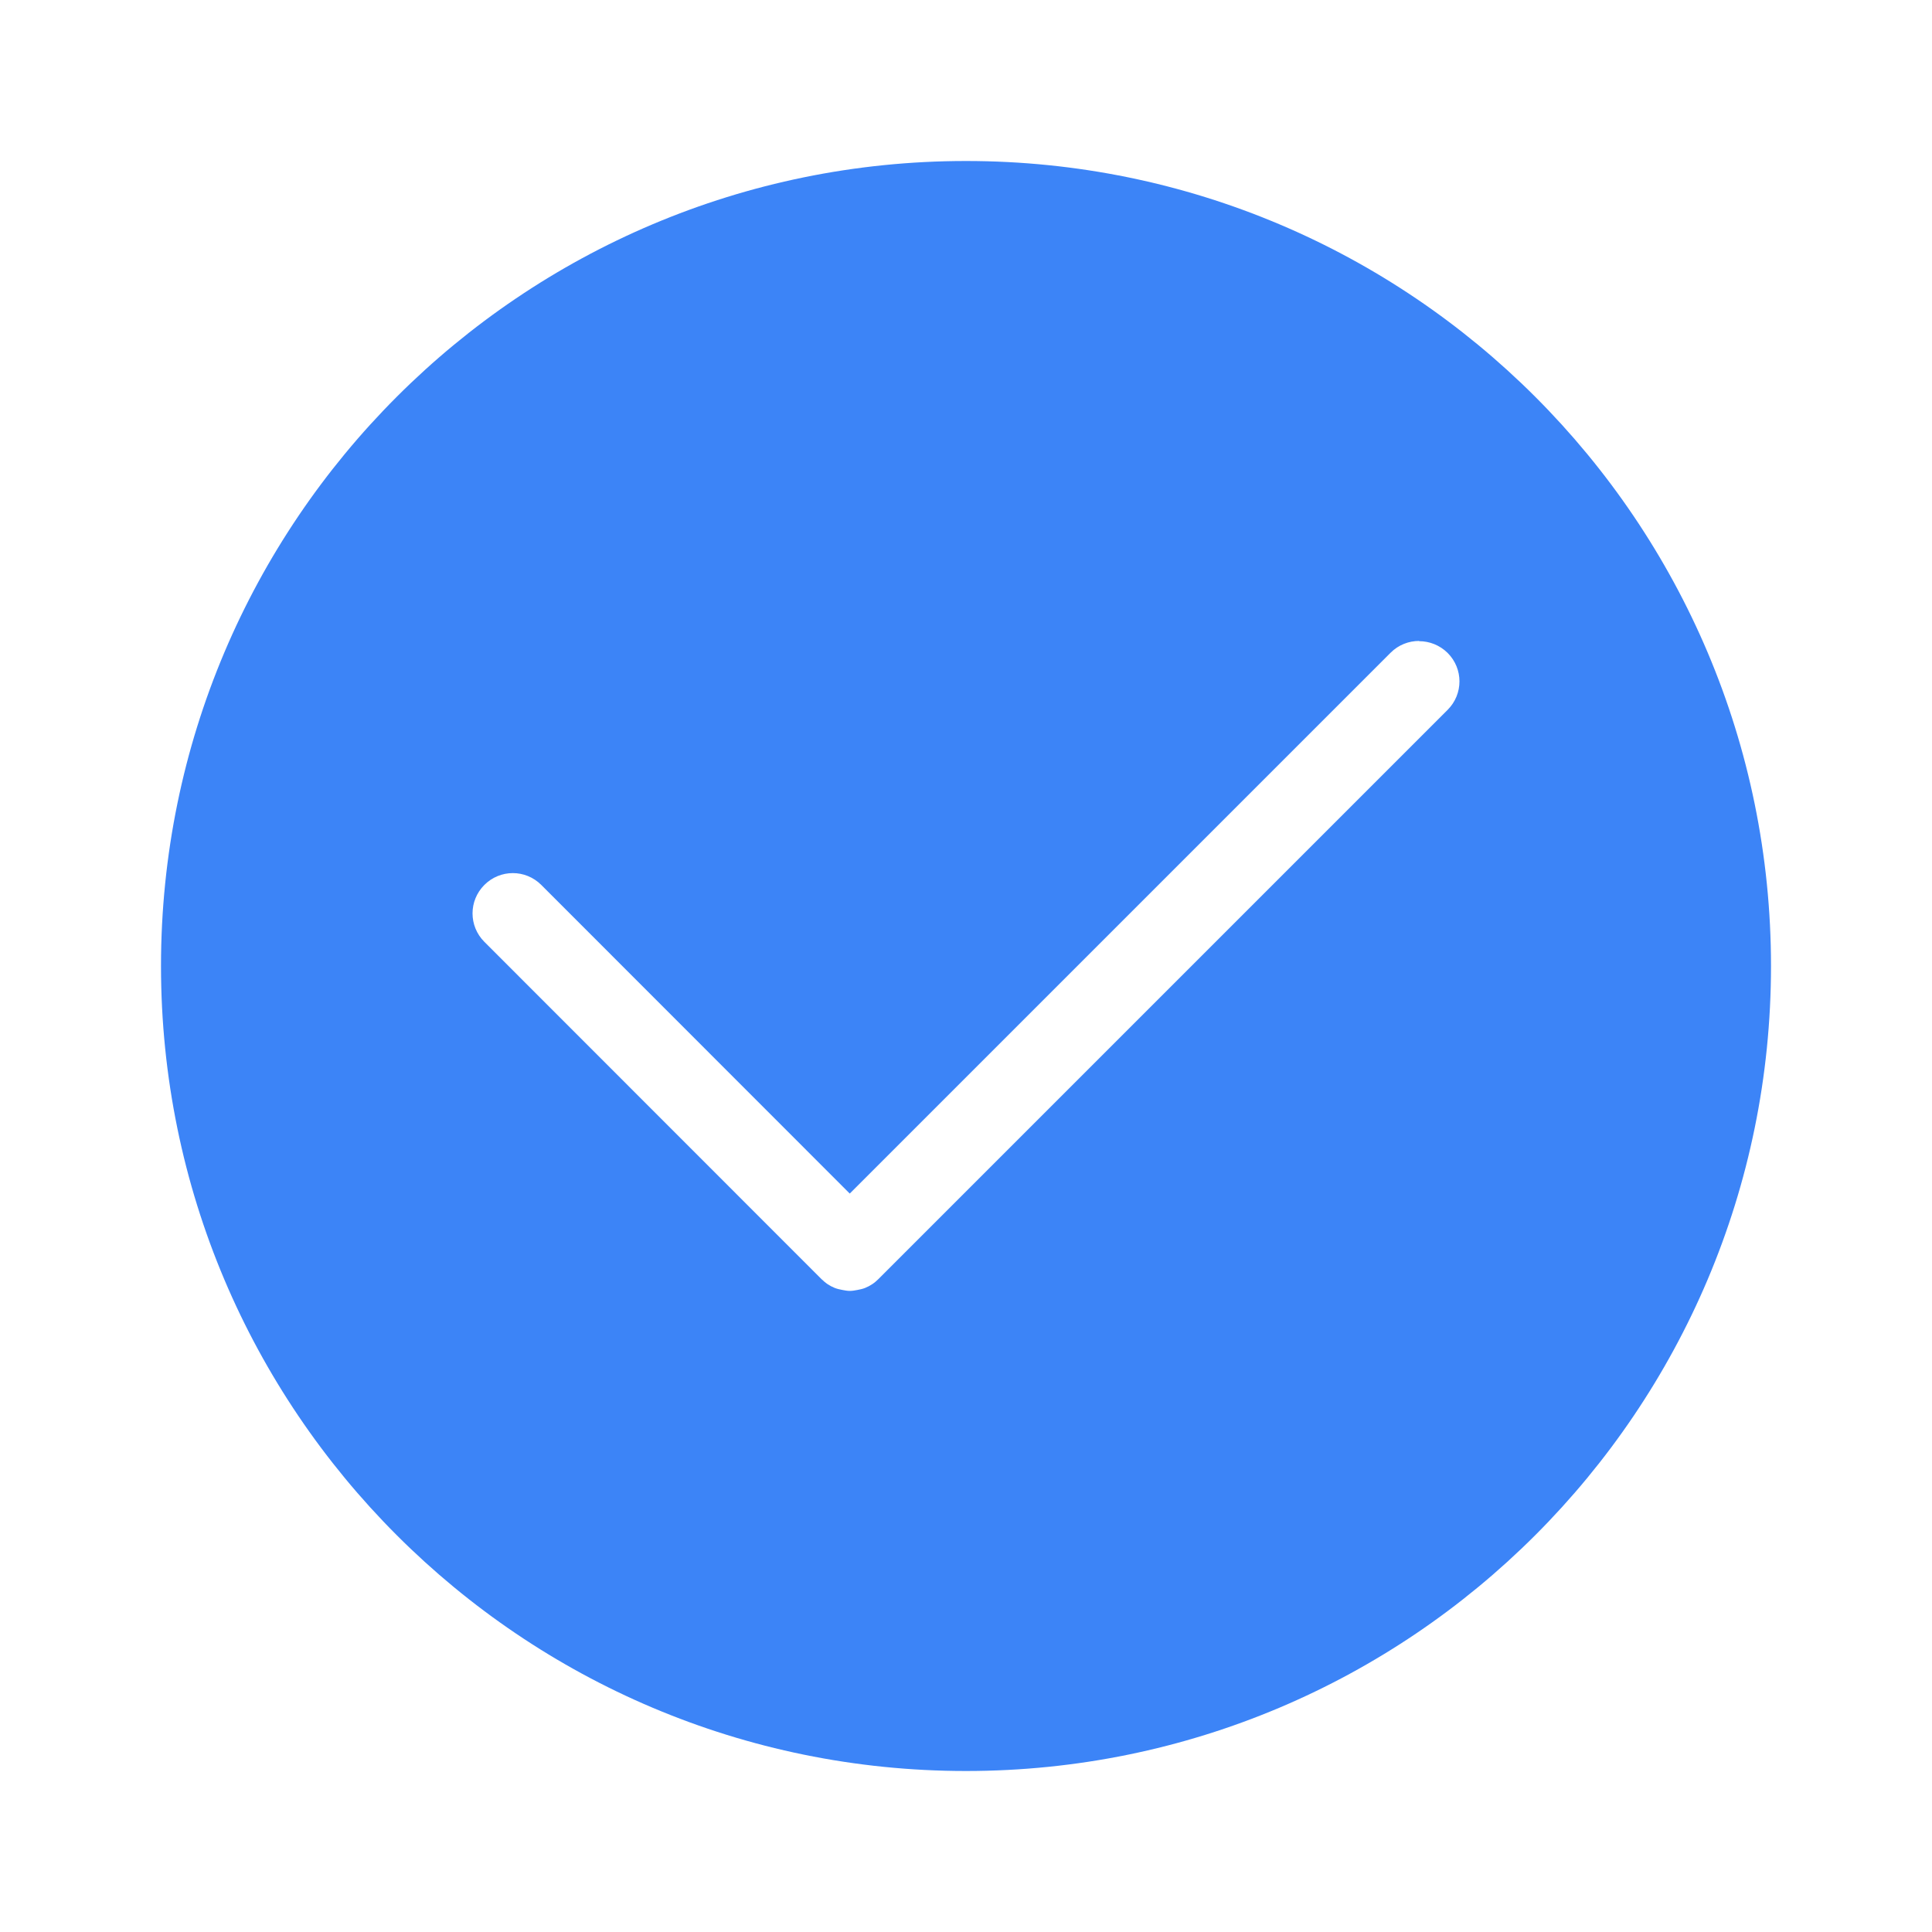
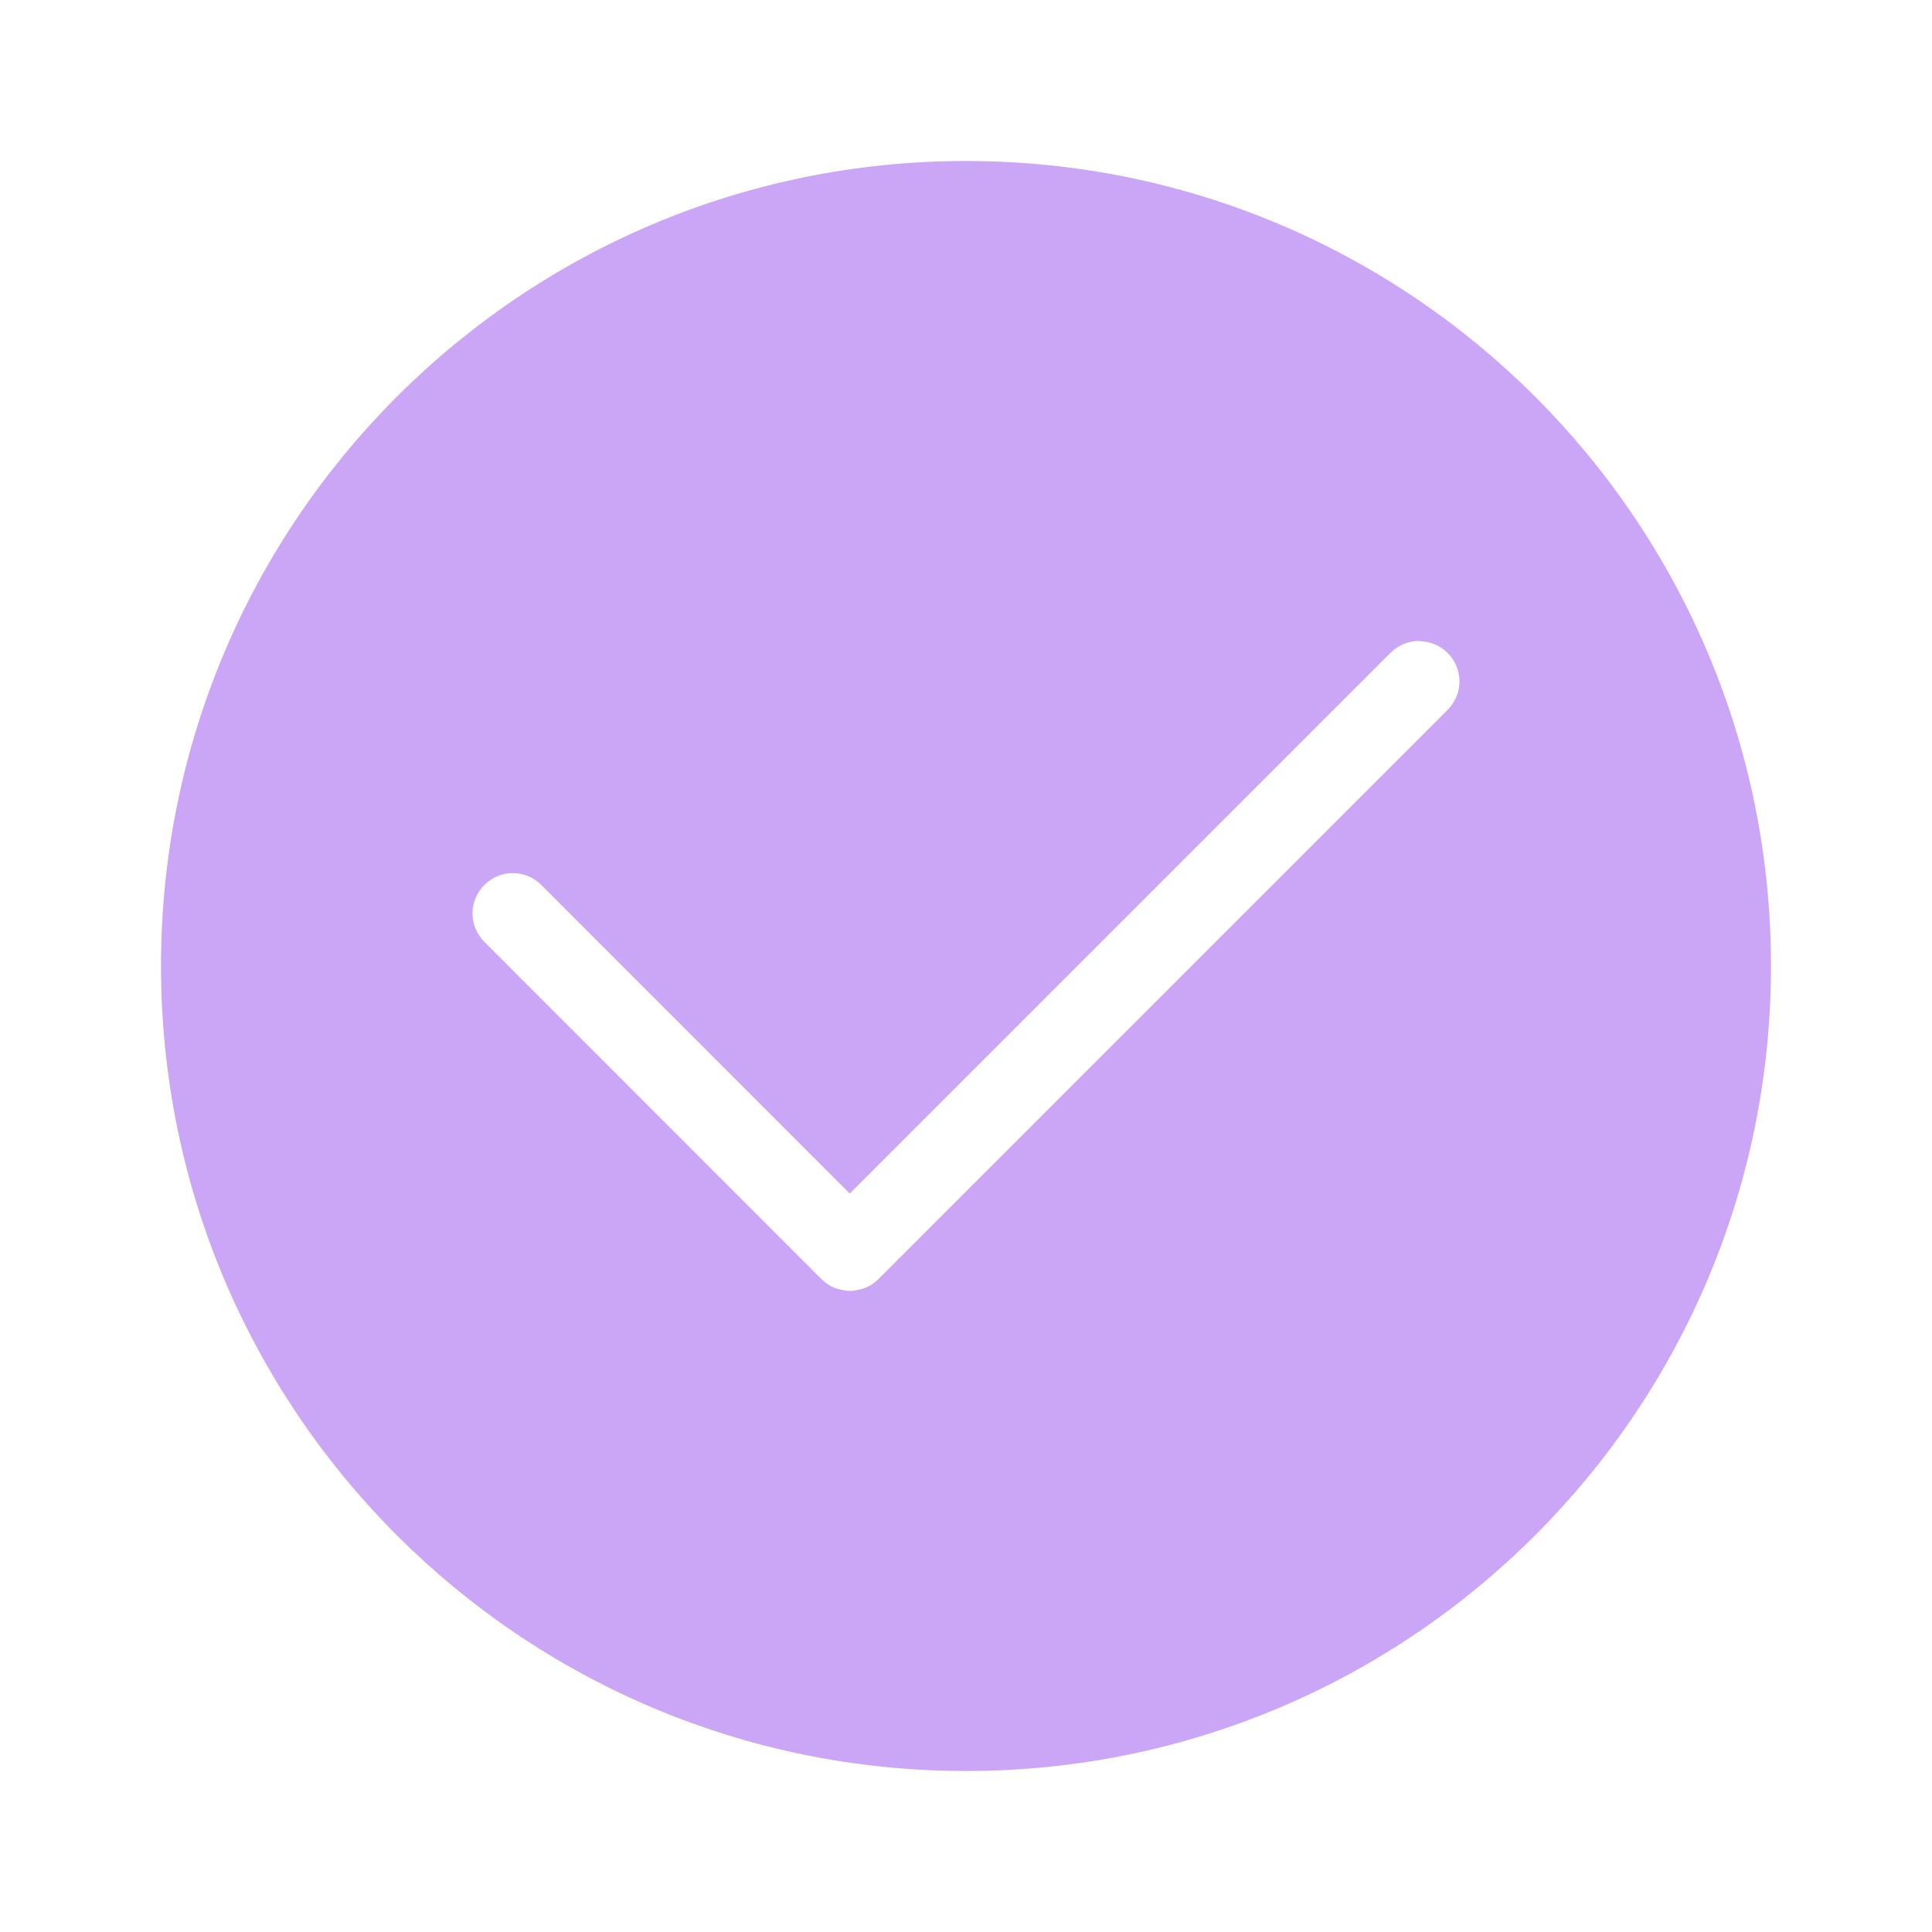
<svg xmlns="http://www.w3.org/2000/svg" width="24" height="24" version="1.1" viewBox="0 0 24 24">
-   <path d="m12 2a10 10 0 0 0-10 10 10 10 0 0 0 10 10 10 10 0 0 0 10-10 10 10 0 0 0-10-10zm5.629 5.963v0.002c0.128-4e-6 0.256 0.049 0.354 0.146 0.196 0.196 0.196 0.511 0 0.707l-7.072 7.072c-0.024 0.024-0.05 0.046-0.078 0.064-0.028 0.018-0.056 0.033-0.086 0.045-0.03 0.012-0.062 0.019-0.094 0.025-0.031 0.006-0.064 0.012-0.096 0.012-0.032 0-0.062-0.006-0.094-0.012-0.031-0.006-0.064-0.013-0.094-0.025-0.03-0.012-0.058-0.027-0.086-0.045-0.014-0.009-0.028-0.021-0.041-0.031-0.013-0.011-0.027-0.023-0.039-0.035l-4.186-4.188c-0.196-0.196-0.196-0.511 0-0.707 0.196-0.196 0.511-0.196 0.707 0l3.832 3.834 6.719-6.719c0.098-0.098 0.226-0.146 0.354-0.146z" fill="#3c84f7" />
+   <path d="m12 2a10 10 0 0 0-10 10 10 10 0 0 0 10 10 10 10 0 0 0 10-10 10 10 0 0 0-10-10zm5.629 5.963v0.002c0.128-4e-6 0.256 0.049 0.354 0.146 0.196 0.196 0.196 0.511 0 0.707l-7.072 7.072c-0.024 0.024-0.05 0.046-0.078 0.064-0.028 0.018-0.056 0.033-0.086 0.045-0.03 0.012-0.062 0.019-0.094 0.025-0.031 0.006-0.064 0.012-0.096 0.012-0.032 0-0.062-0.006-0.094-0.012-0.031-0.006-0.064-0.013-0.094-0.025-0.03-0.012-0.058-0.027-0.086-0.045-0.014-0.009-0.028-0.021-0.041-0.031-0.013-0.011-0.027-0.023-0.039-0.035l-4.186-4.188c-0.196-0.196-0.196-0.511 0-0.707 0.196-0.196 0.511-0.196 0.707 0l3.832 3.834 6.719-6.719c0.098-0.098 0.226-0.146 0.354-0.146z" fill="#cba6f7" />
</svg>
